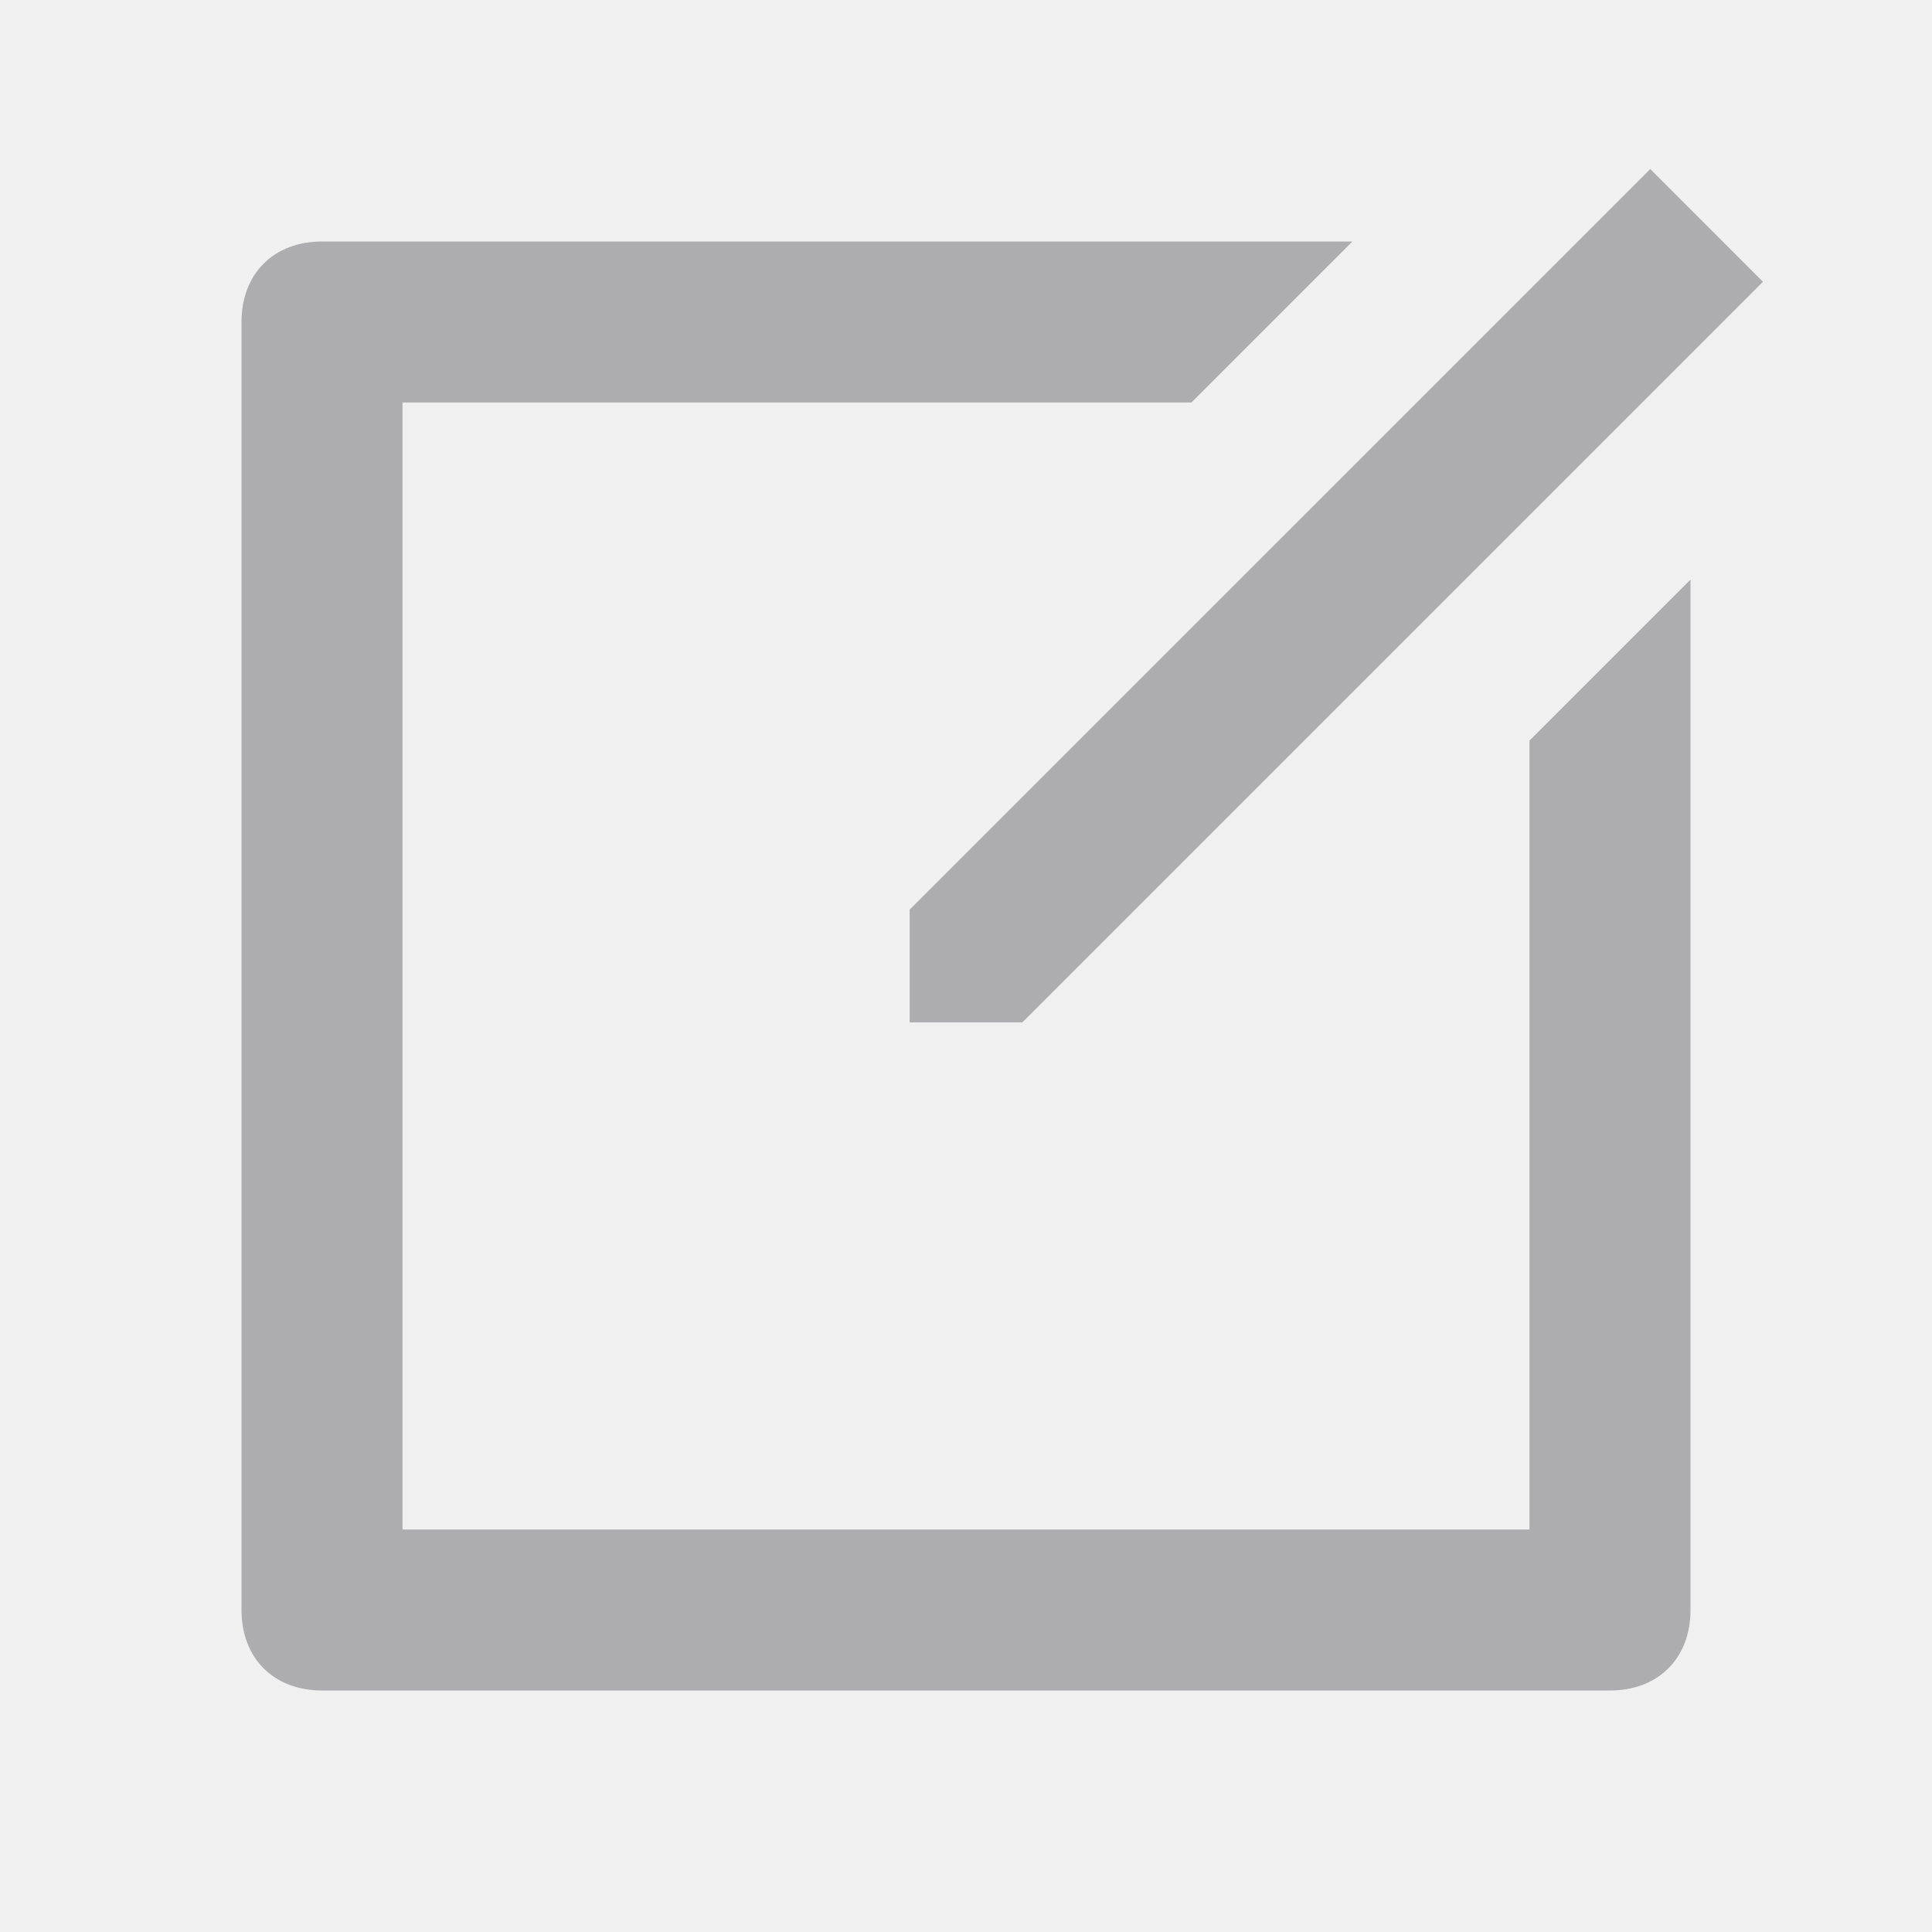
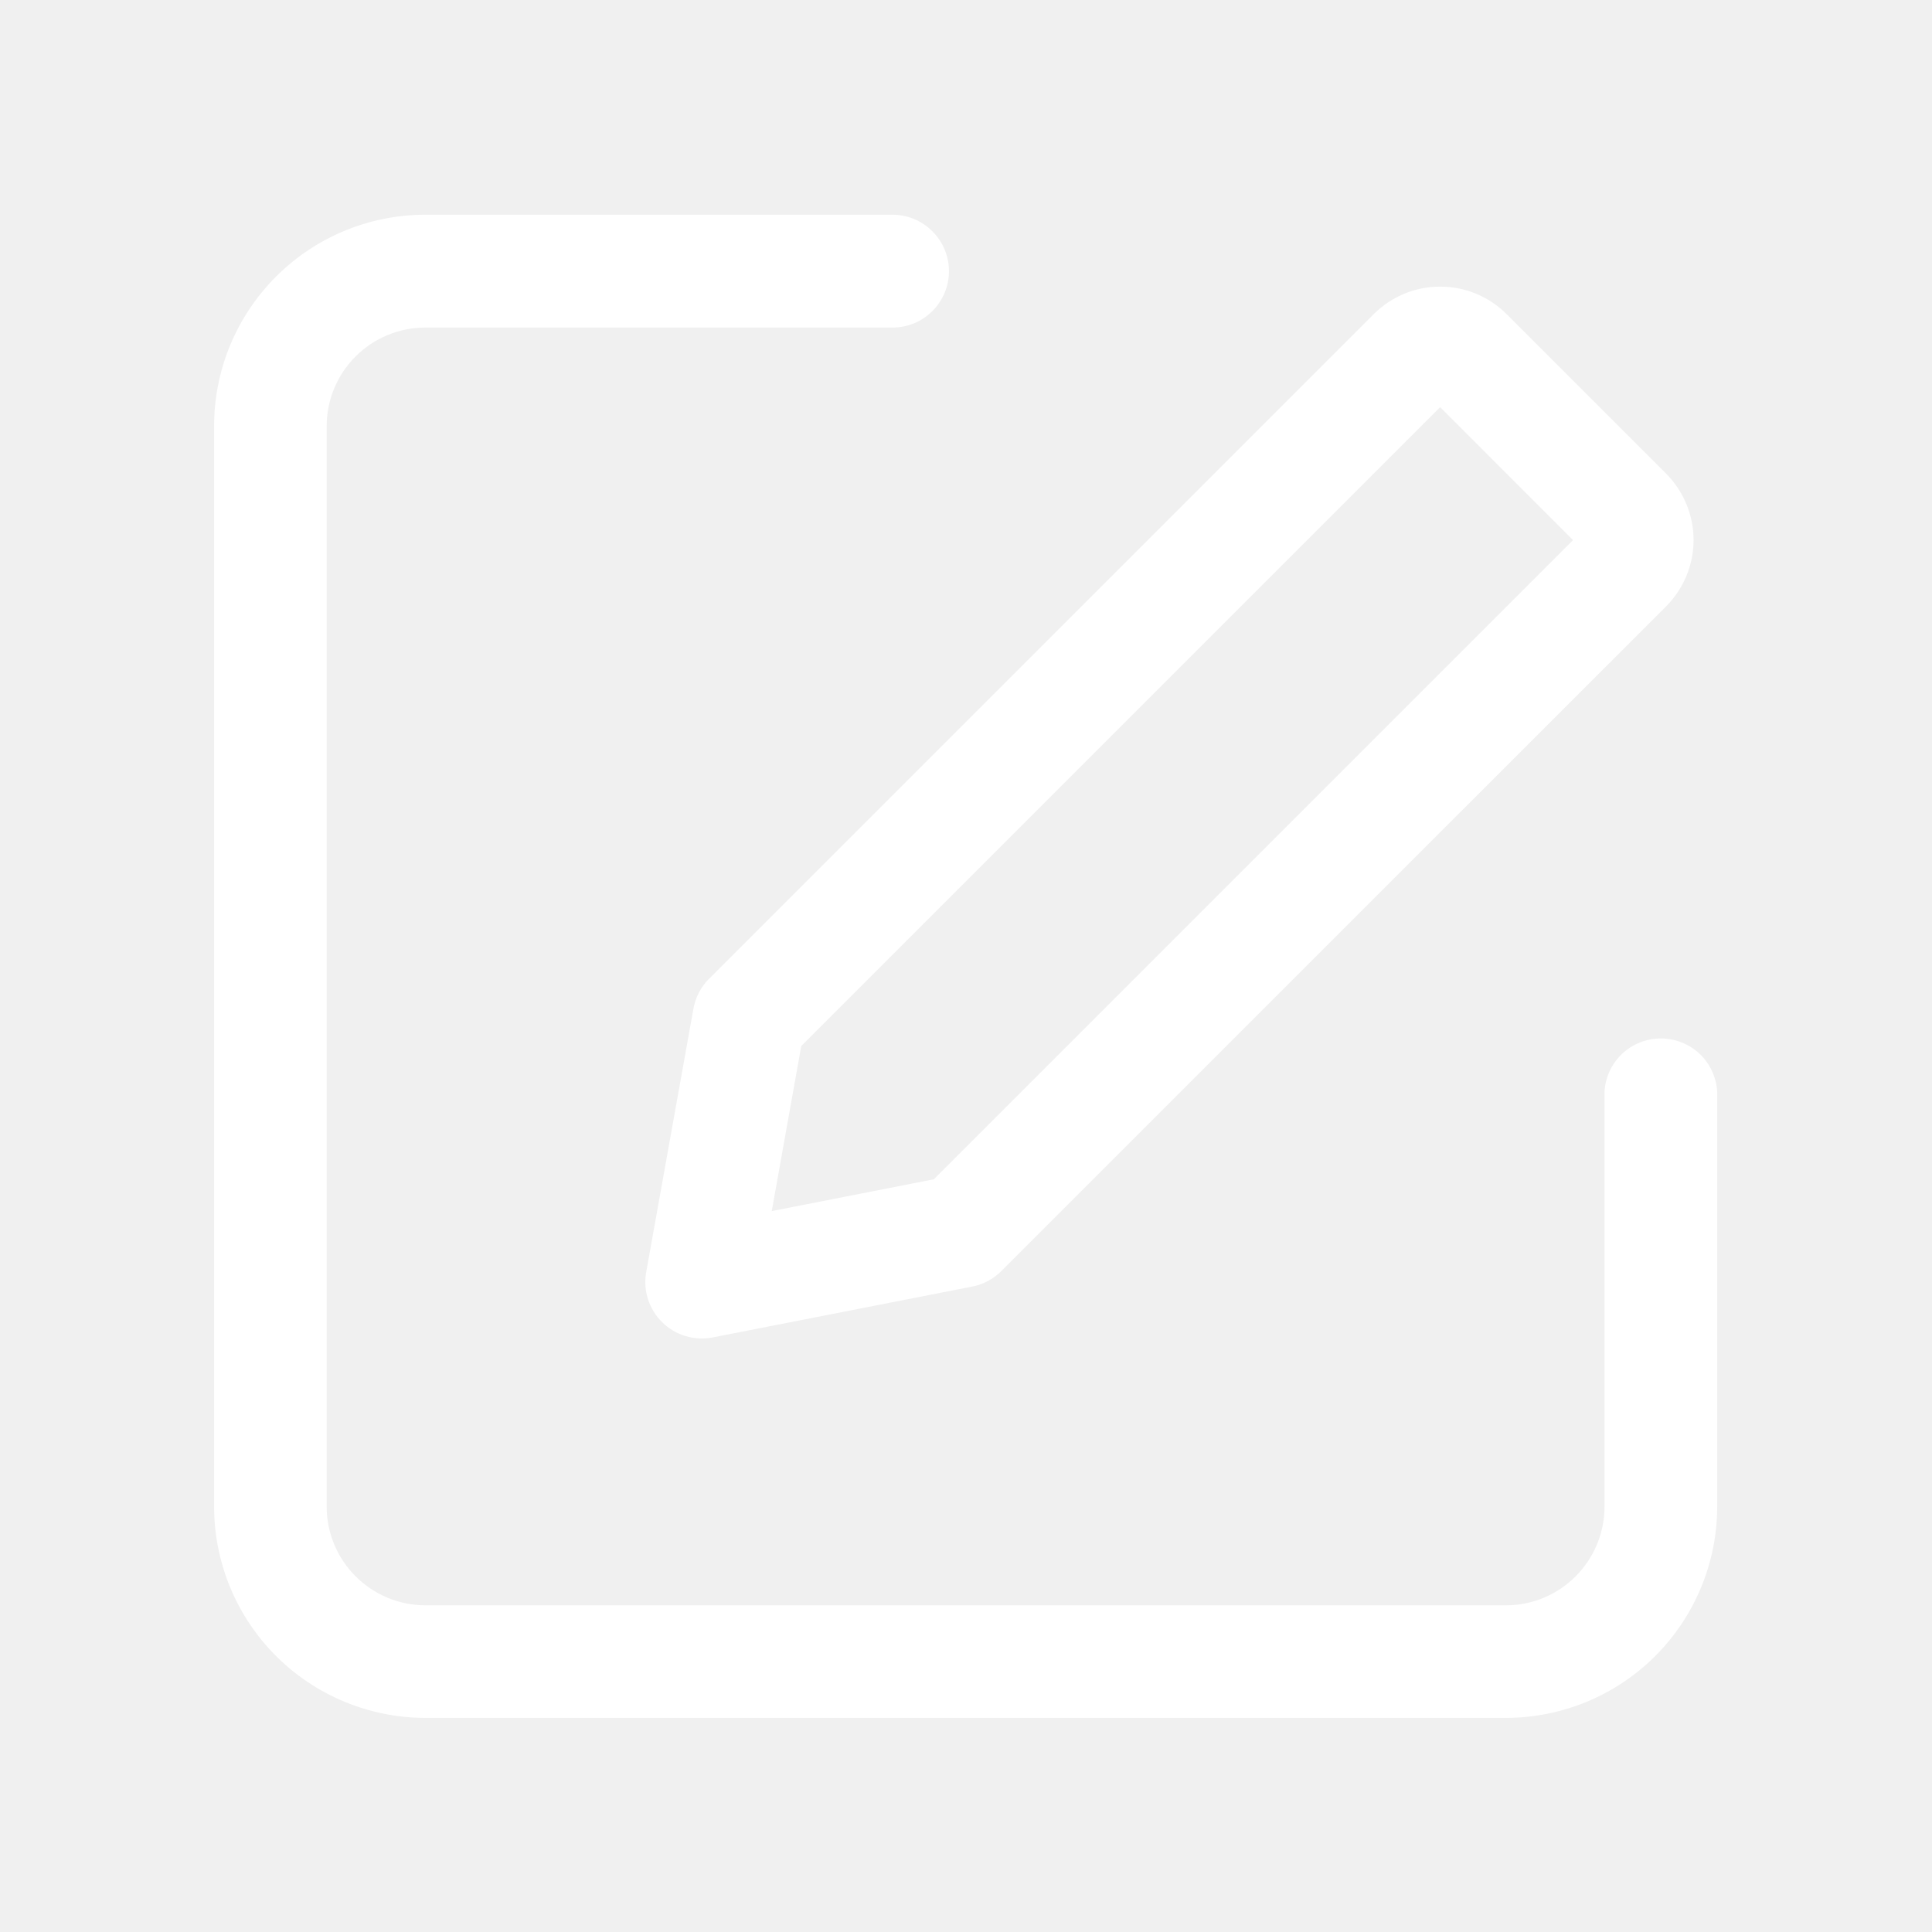
- <svg xmlns="http://www.w3.org/2000/svg" version="1.1" id="图层_1" x="0px" y="0px" width="24px" height="24px" viewBox="0 0 24 24" enable-background="new 0 0 24 24" xml:space="preserve">
-   <path fill="#ADADAF" d="M16.8,3l-2,2H5v14h14V9.2l2-2V20c0,0.6-0.4,1-1,1H4c-0.6,0-1-0.4-1-1V4c0-0.6,0.4-1,1-1H16.8z M20.5,2.1  l1.4,1.4l-9.2,9.2l-1.4,0l0-1.4L20.5,2.1z" />
+ <svg xmlns="http://www.w3.org/2000/svg" width="22" height="22" viewBox="0 0 22 22" fill="none">
+   <path d="M18.271 12.431C18.28 12.267 18.352 12.113 18.471 12C18.591 11.888 18.748 11.825 18.912 11.825C19.076 11.825 19.234 11.888 19.354 12C19.473 12.113 19.544 12.267 19.554 12.431V17.155C19.554 17.794 19.3 18.405 18.849 18.857C18.398 19.308 17.786 19.561 17.148 19.562H4.843C4.205 19.561 3.593 19.307 3.142 18.856C2.691 18.405 2.438 17.793 2.438 17.155V4.851C2.438 4.213 2.691 3.602 3.142 3.151C3.592 2.7 4.203 2.446 4.841 2.445H10.163C10.334 2.445 10.497 2.513 10.617 2.634C10.738 2.754 10.806 2.917 10.806 3.088C10.806 3.258 10.738 3.422 10.617 3.542C10.497 3.663 10.334 3.73 10.163 3.73H4.841C4.543 3.731 4.258 3.849 4.048 4.06C3.838 4.27 3.72 4.555 3.72 4.853V17.156C3.72 17.776 4.224 18.279 4.844 18.28H17.148C17.768 18.28 18.27 17.776 18.271 17.156V12.431ZM9.124 11.911L8.788 13.791L10.633 13.429L17.912 6.15L16.399 4.636L9.124 11.911ZM8.075 11.145L15.643 3.577C15.742 3.478 15.86 3.399 15.99 3.345C16.12 3.291 16.259 3.264 16.399 3.264C16.54 3.264 16.679 3.291 16.809 3.345C16.939 3.399 17.057 3.478 17.156 3.577L18.971 5.392C19.071 5.492 19.149 5.61 19.203 5.74C19.257 5.869 19.285 6.009 19.285 6.149C19.285 6.29 19.257 6.429 19.203 6.559C19.149 6.688 19.071 6.806 18.971 6.906L11.402 14.474C11.312 14.564 11.197 14.626 11.072 14.65L8.113 15.23C8.011 15.25 7.905 15.244 7.806 15.214C7.706 15.184 7.615 15.13 7.541 15.057C7.466 14.984 7.411 14.894 7.379 14.795C7.347 14.696 7.34 14.59 7.358 14.488L7.896 11.487C7.919 11.358 7.981 11.238 8.074 11.145H8.075Z" fill="white" />
</svg>
